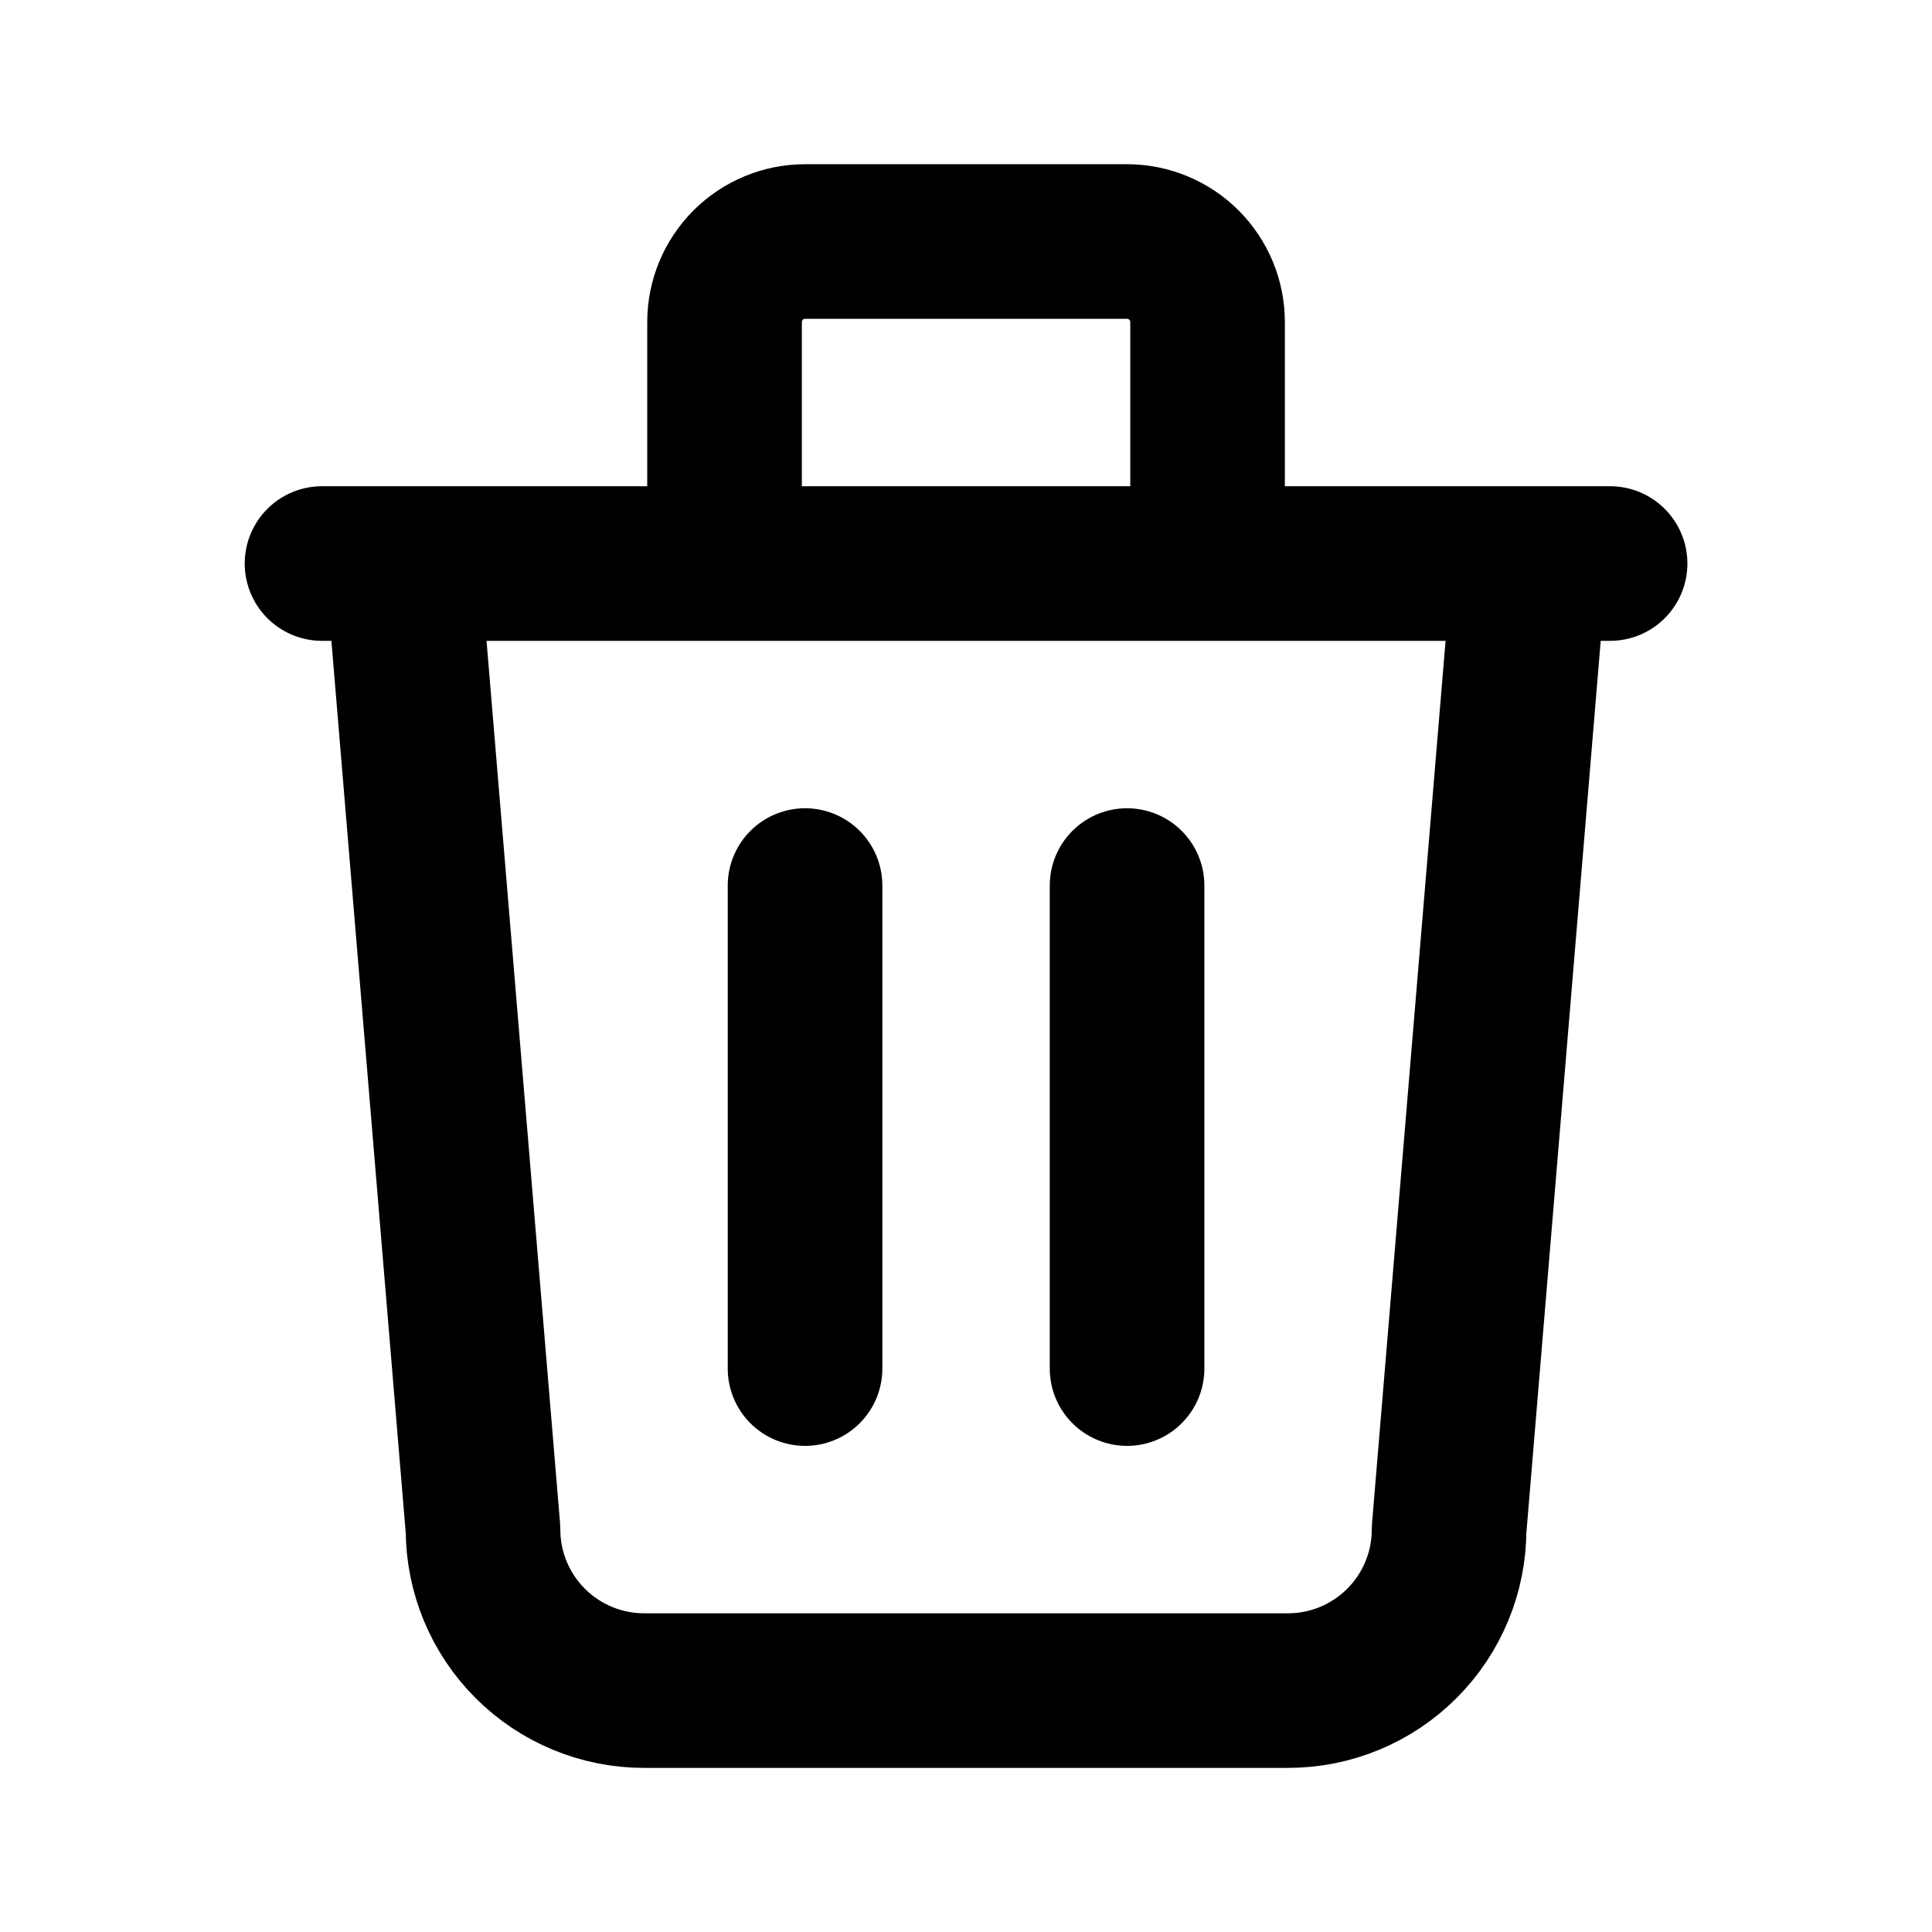
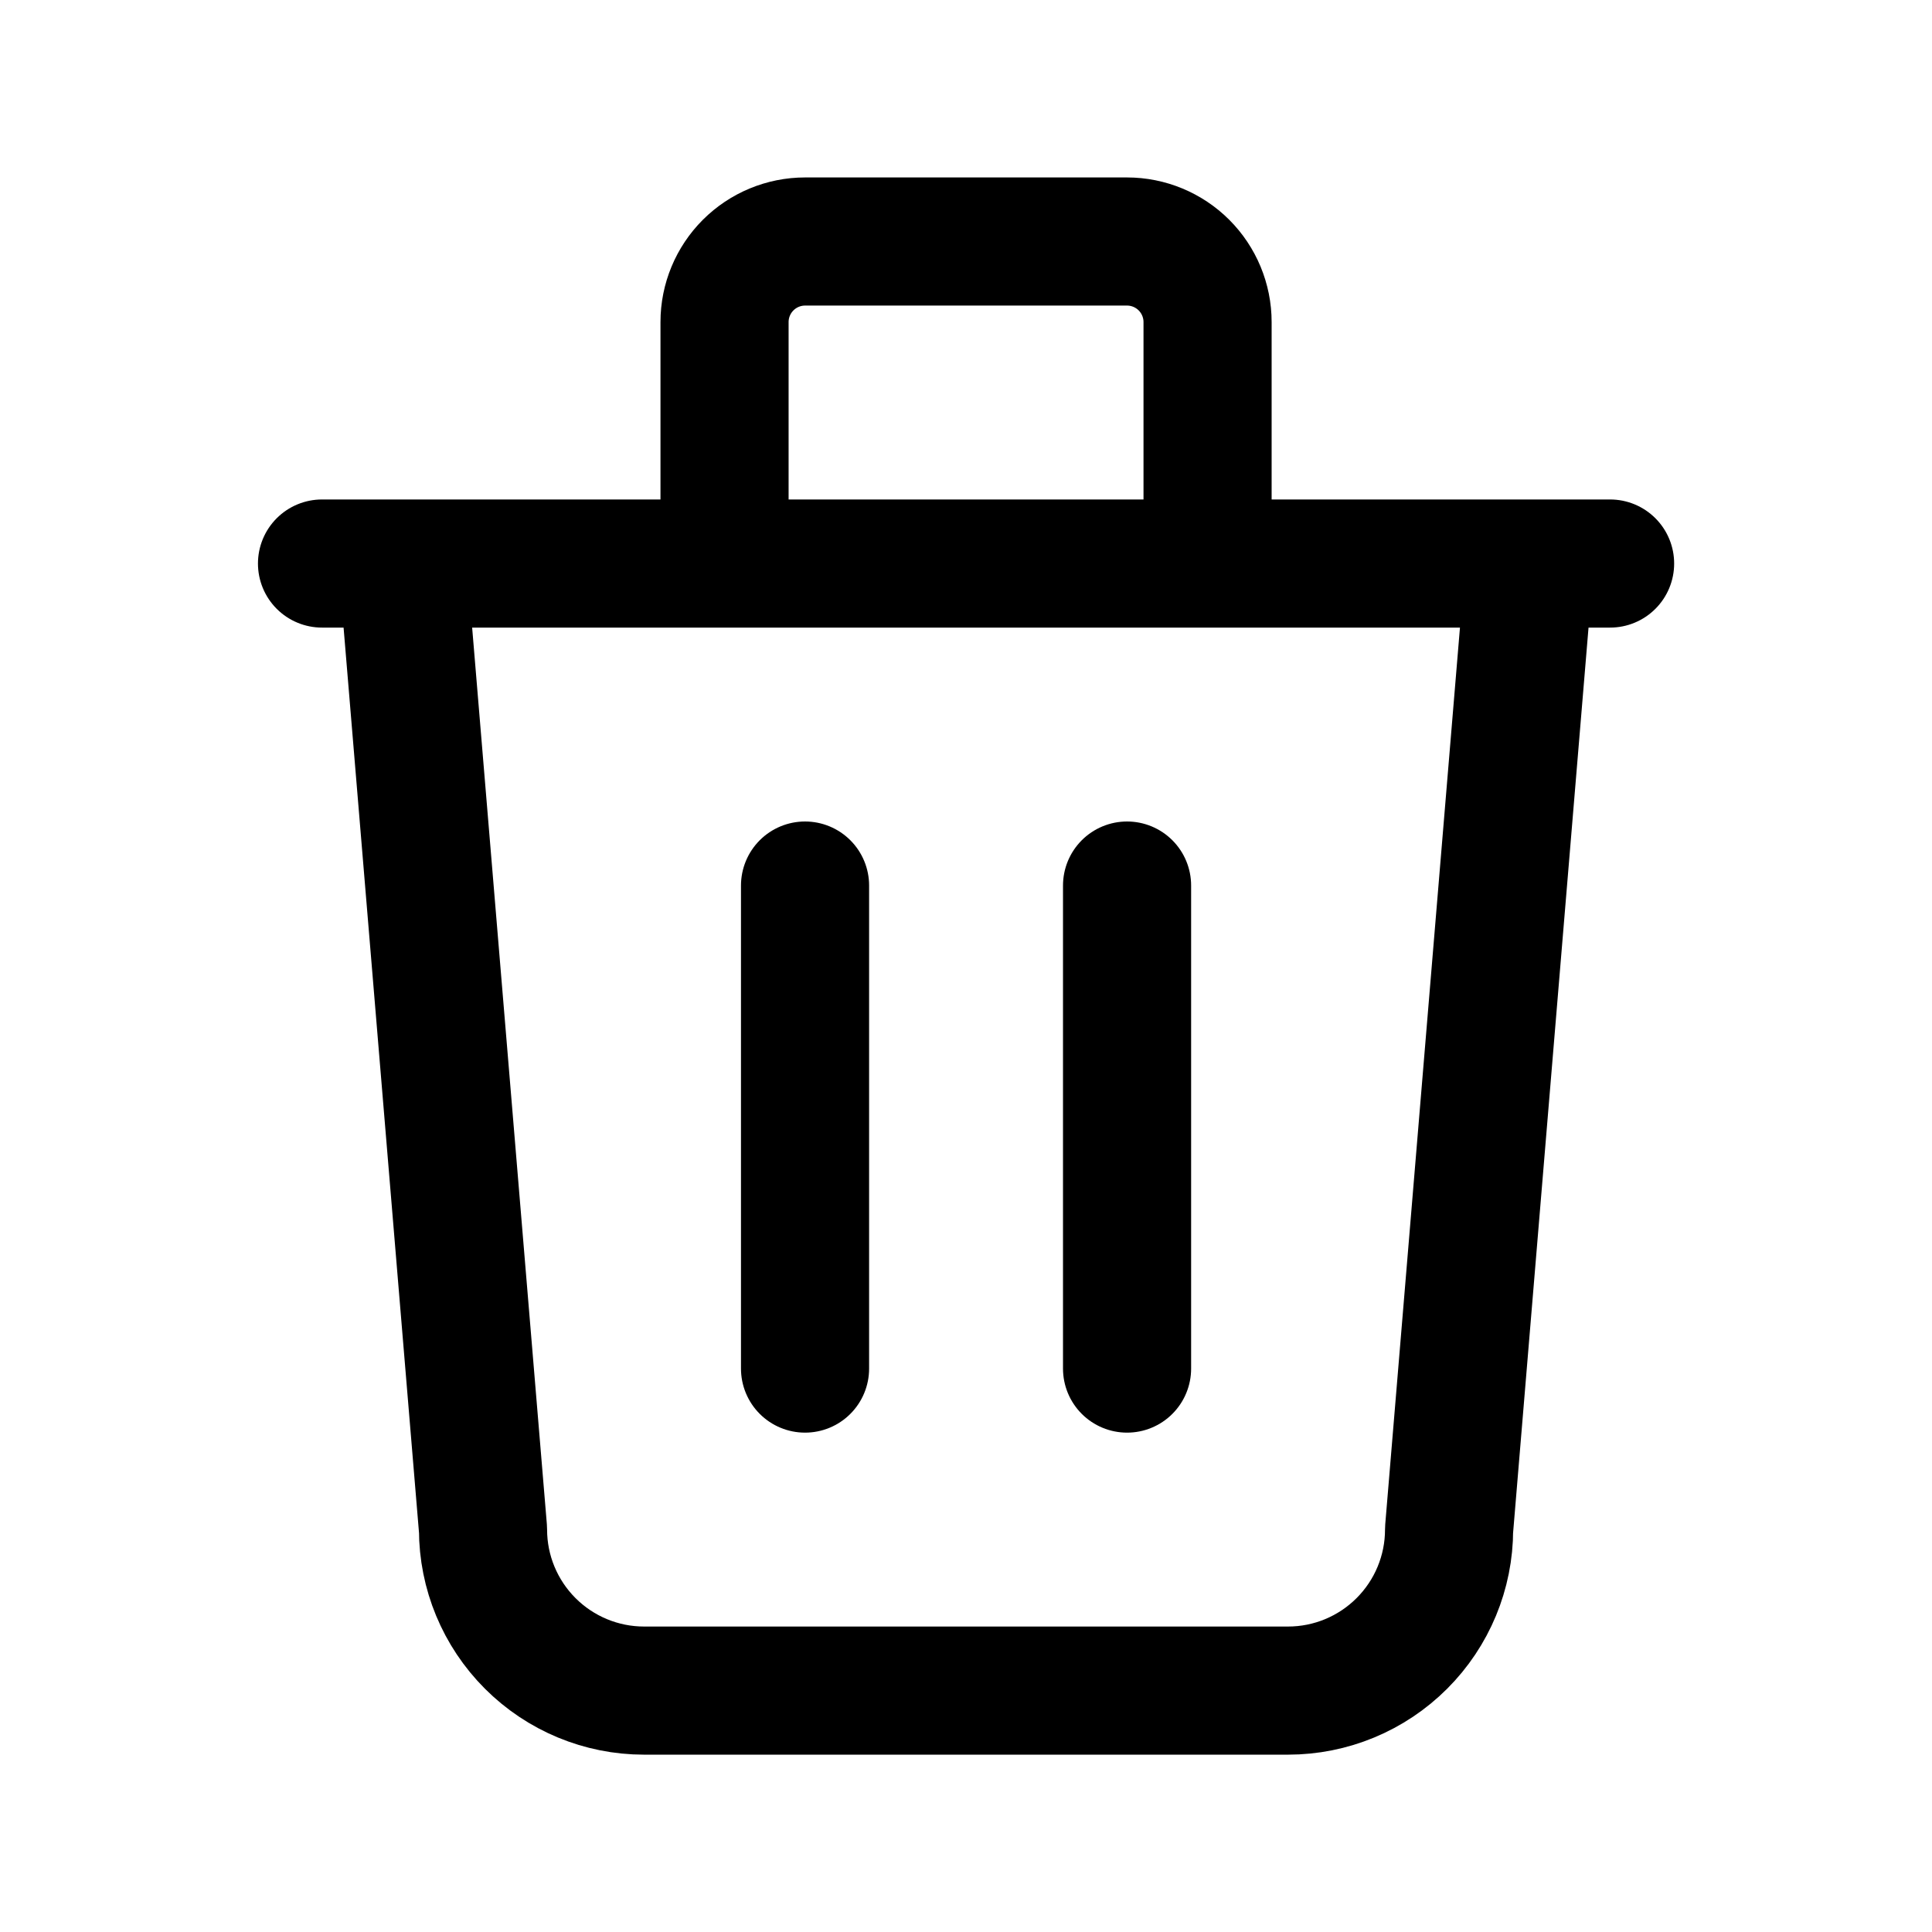
<svg xmlns="http://www.w3.org/2000/svg" preserveAspectRatio="none" overflow="visible" style="display: block;" width="18.095" height="18.095" viewBox="0 0 18.095 18.095" fill="none">
  <g id="tabler-icon-trash">
-     <path id="Vector" d="M3.016 5.278H15.08M7.54 8.294V12.818M10.556 8.294V12.818M3.77 5.278L4.524 14.326C4.524 14.726 4.683 15.109 4.966 15.392C5.249 15.675 5.632 15.834 6.032 15.834H12.064C12.464 15.834 12.847 15.675 13.13 15.392C13.413 15.109 13.572 14.726 13.572 14.326L14.326 5.278M6.786 5.278V3.016C6.786 2.816 6.866 2.624 7.007 2.483C7.148 2.342 7.34 2.262 7.54 2.262H10.556C10.756 2.262 10.948 2.342 11.089 2.483C11.23 2.624 11.31 2.816 11.31 3.016V5.278" stroke="currentColor" stroke-width="1.448" stroke-linecap="round" stroke-linejoin="round" />
+     <path id="Vector" d="M3.016 5.278H15.08M7.54 8.294V12.818M10.556 8.294V12.818M3.77 5.278L4.524 14.326C4.524 14.726 4.683 15.109 4.966 15.392C5.249 15.675 5.632 15.834 6.032 15.834H12.064C12.464 15.834 12.847 15.675 13.13 15.392C13.413 15.109 13.572 14.726 13.572 14.326L14.326 5.278M6.786 5.278V3.016C6.786 2.816 6.866 2.624 7.007 2.483C7.148 2.342 7.34 2.262 7.54 2.262H10.556C10.756 2.262 10.948 2.342 11.089 2.483C11.23 2.624 11.31 2.816 11.31 3.016V5.278" stroke="currentColor" stroke-width="1.2" stroke-linecap="round" stroke-linejoin="round" />
  </g>
</svg>
